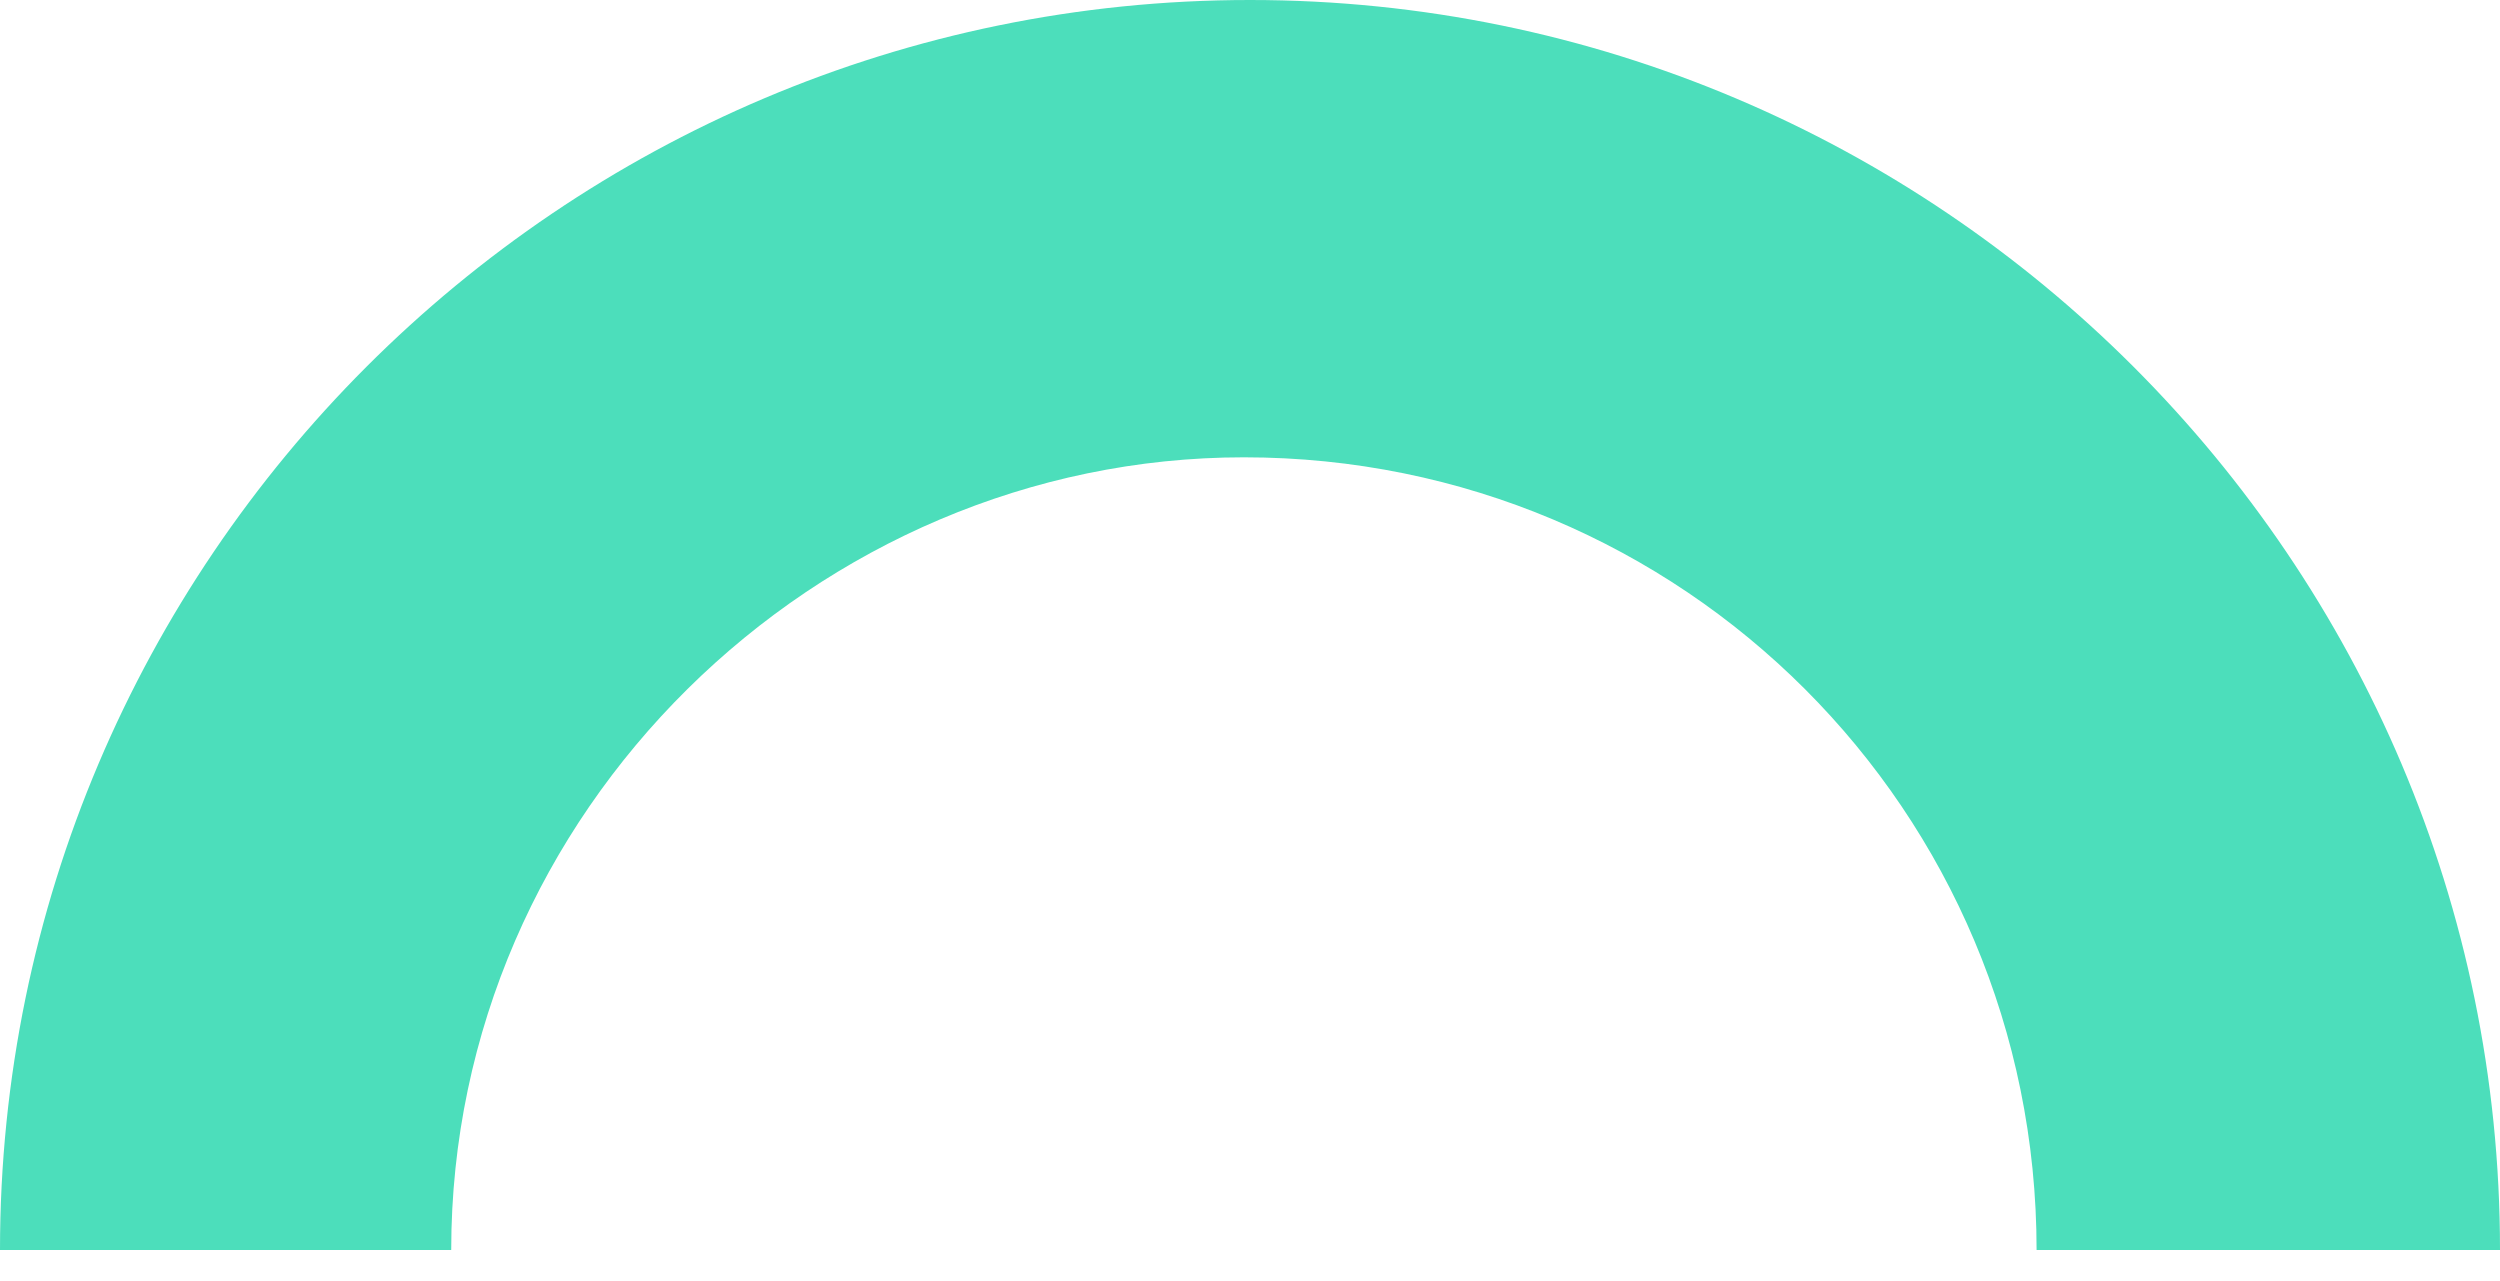
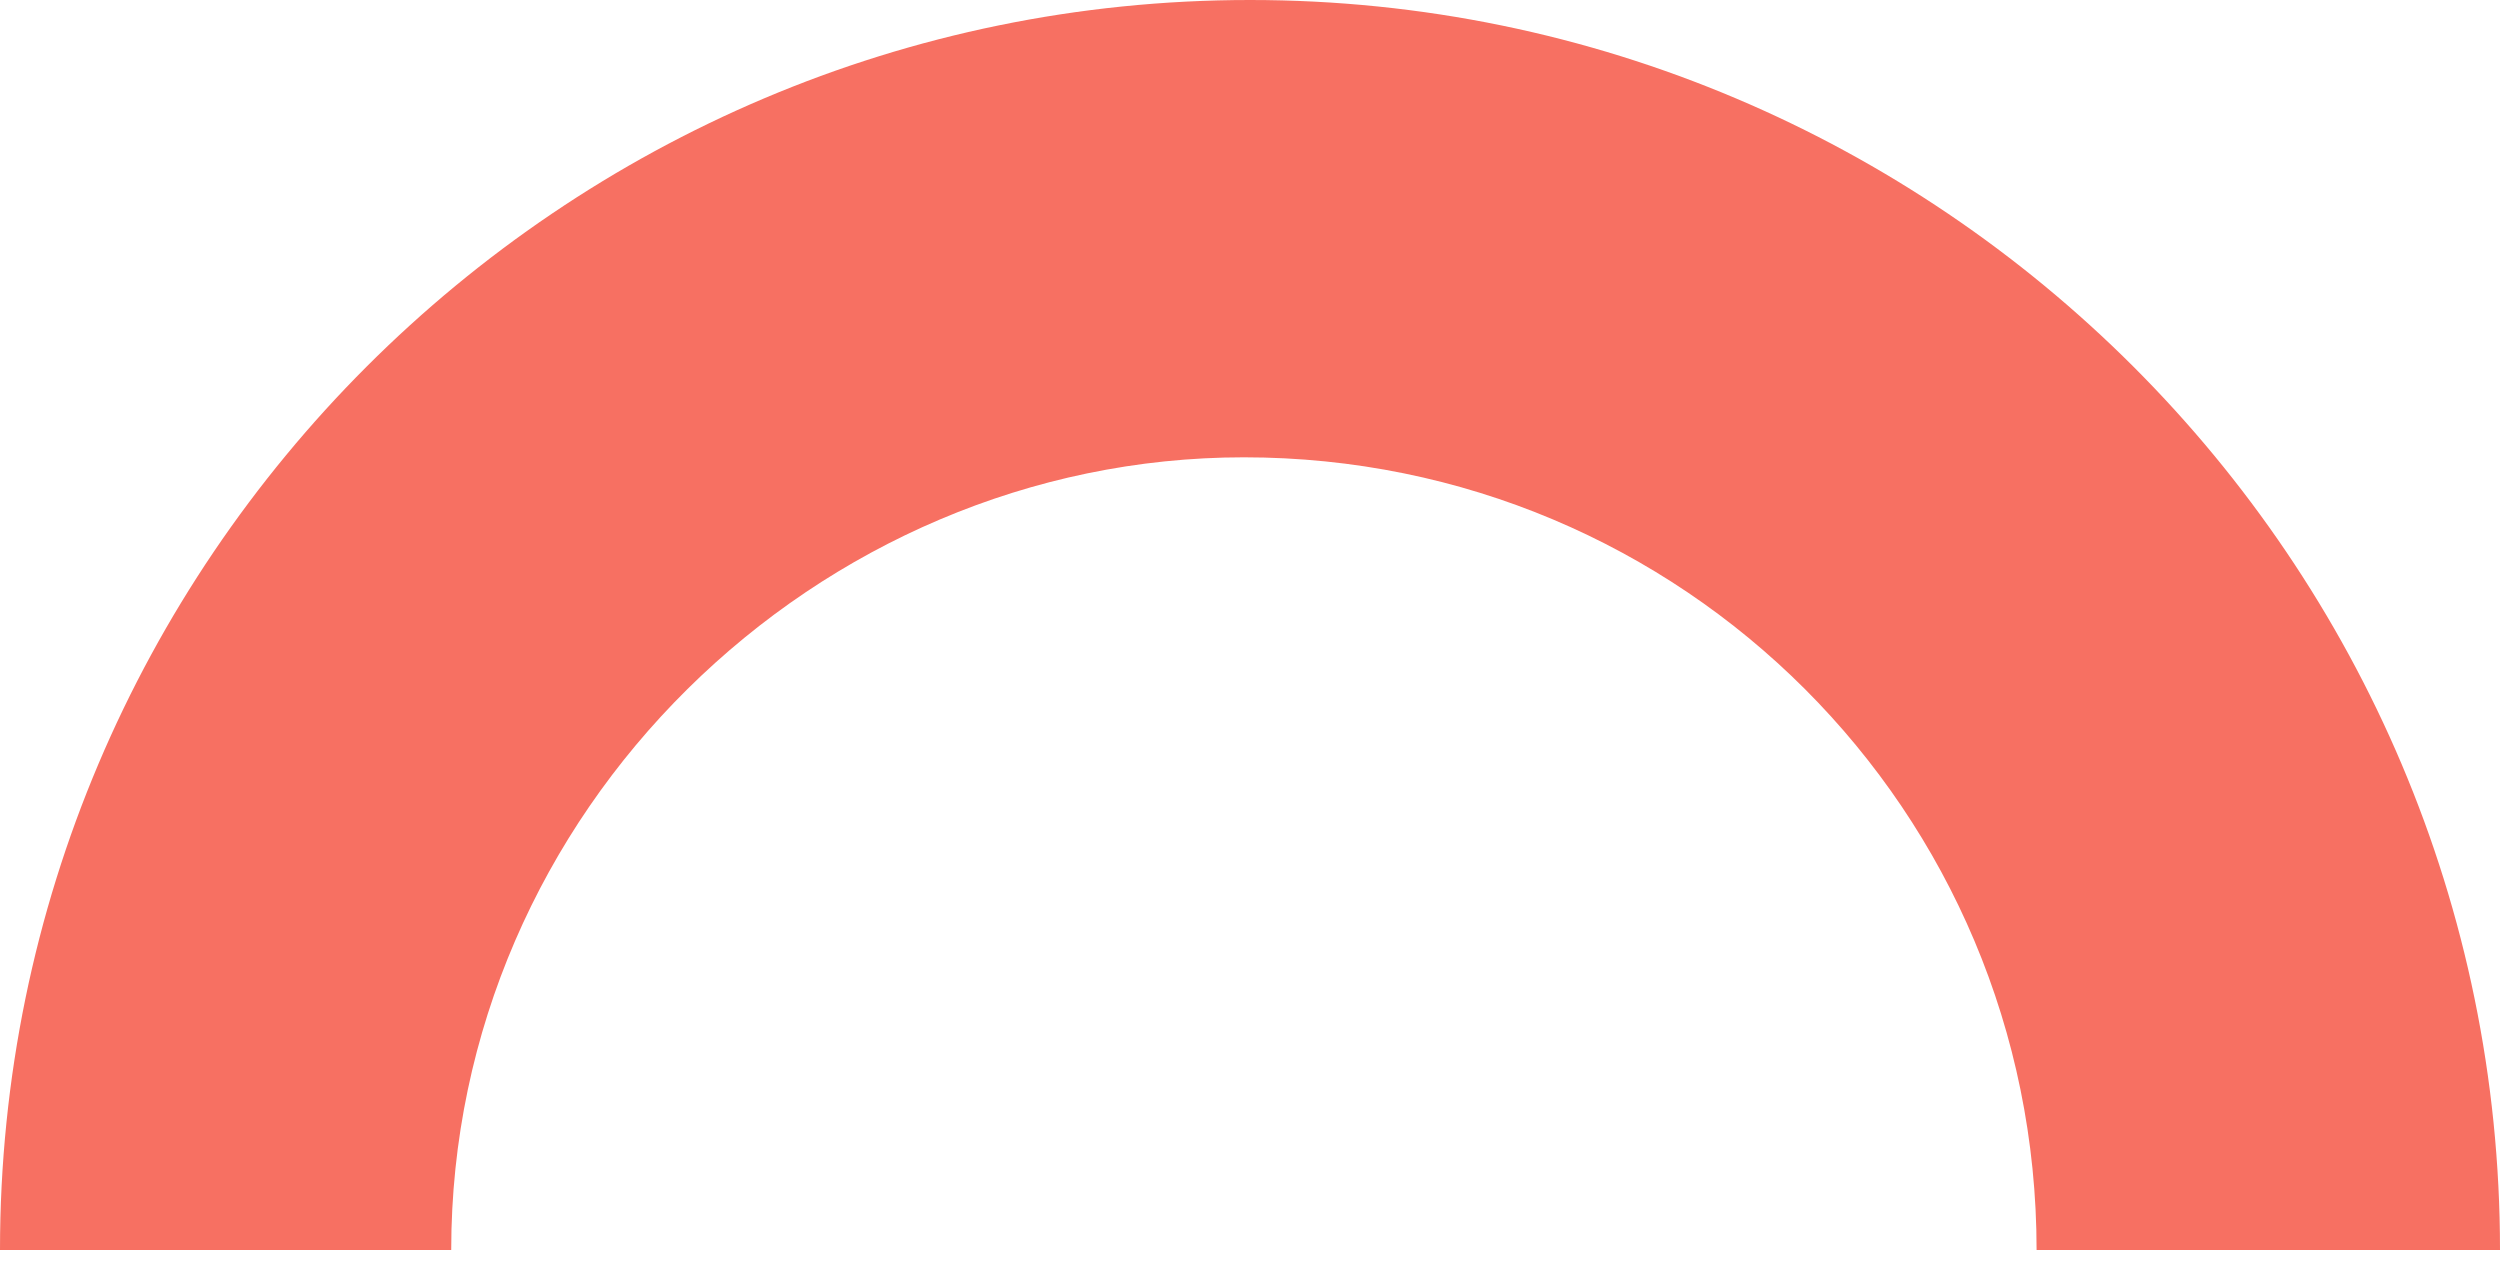
- <svg xmlns="http://www.w3.org/2000/svg" width="41" height="21" viewBox="0 0 41 21">
-   <path d="M41 20.5h-7.6c0-7.2-5.8-13-13-13-7 0-13 5.8-13 13H0C0 9.2 9.2 0 20.5 0S41 9.2 41 20.5z" fill="#4CDEBB" class="arch" fill-rule="evenodd" />
+ <svg xmlns="http://www.w3.org/2000/svg" class="arch" width="41" height="21" viewBox="0 0 41 21">
+   <path d="M41 20.5h-7.6c0-7.2-5.8-13-13-13-7 0-13 5.8-13 13H0C0 9.2 9.2 0 20.5 0S41 9.2 41 20.5z" fill="#F77062" fill-rule="evenodd" />
</svg>
